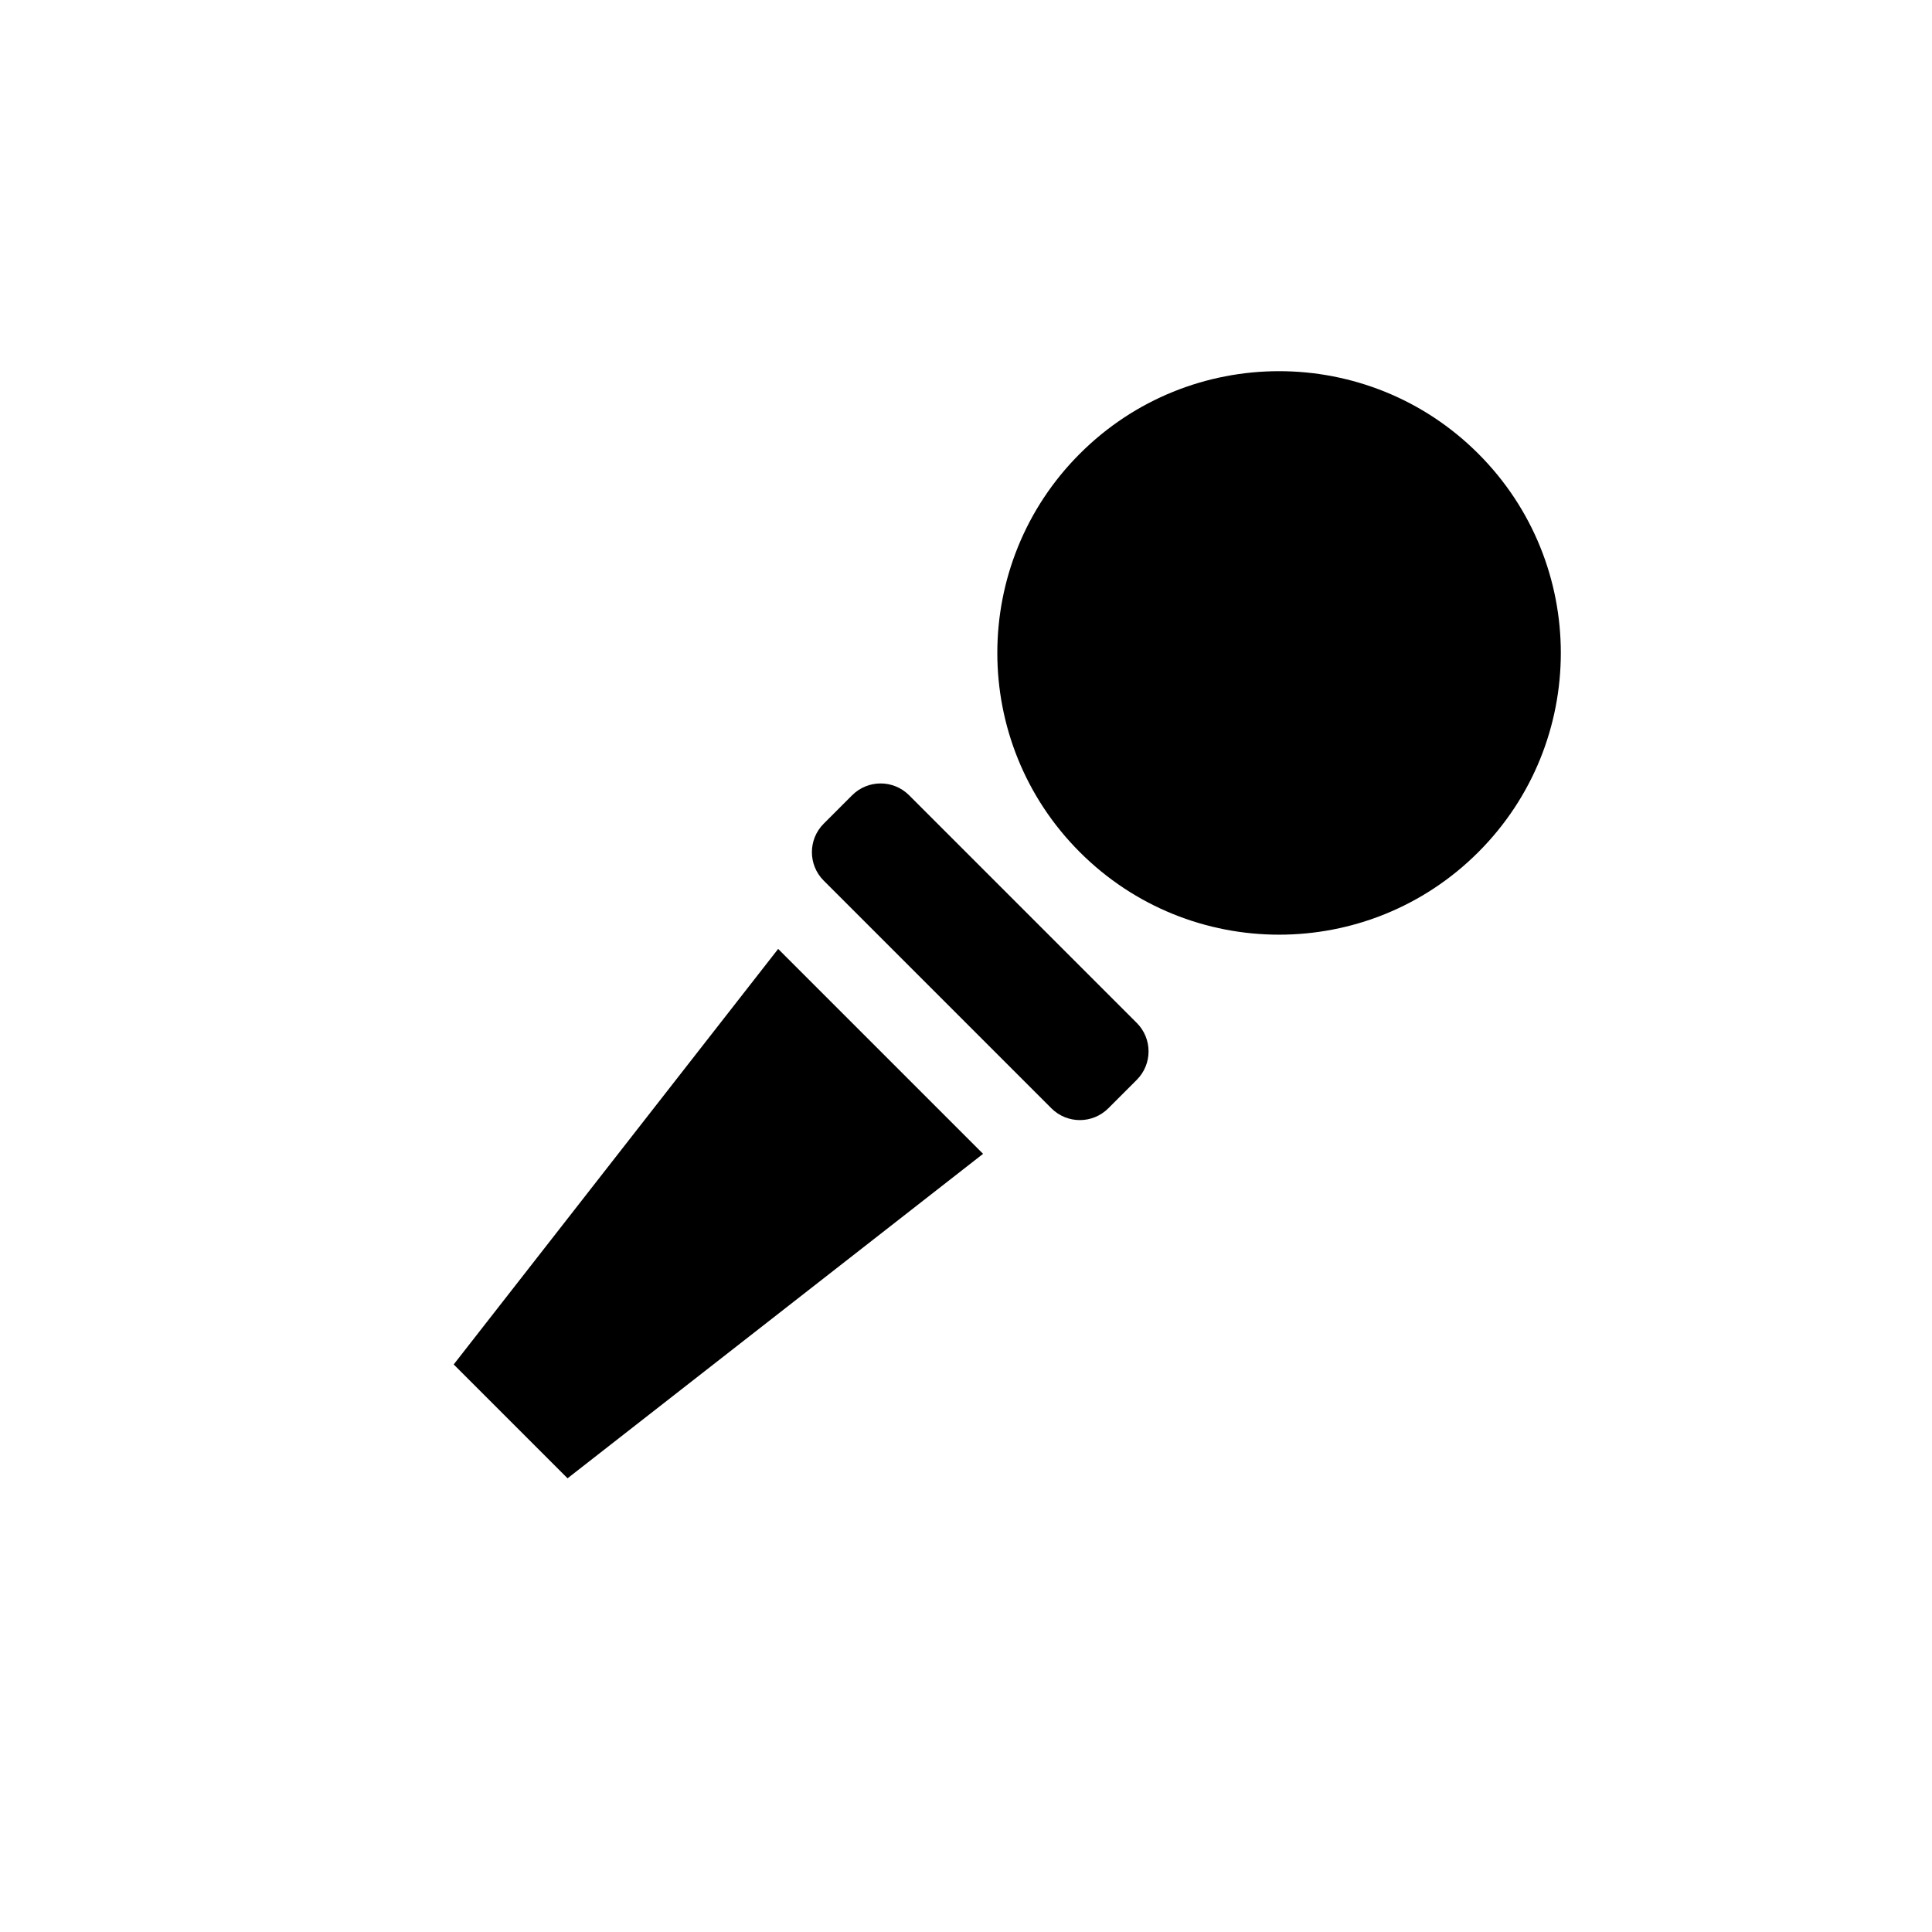
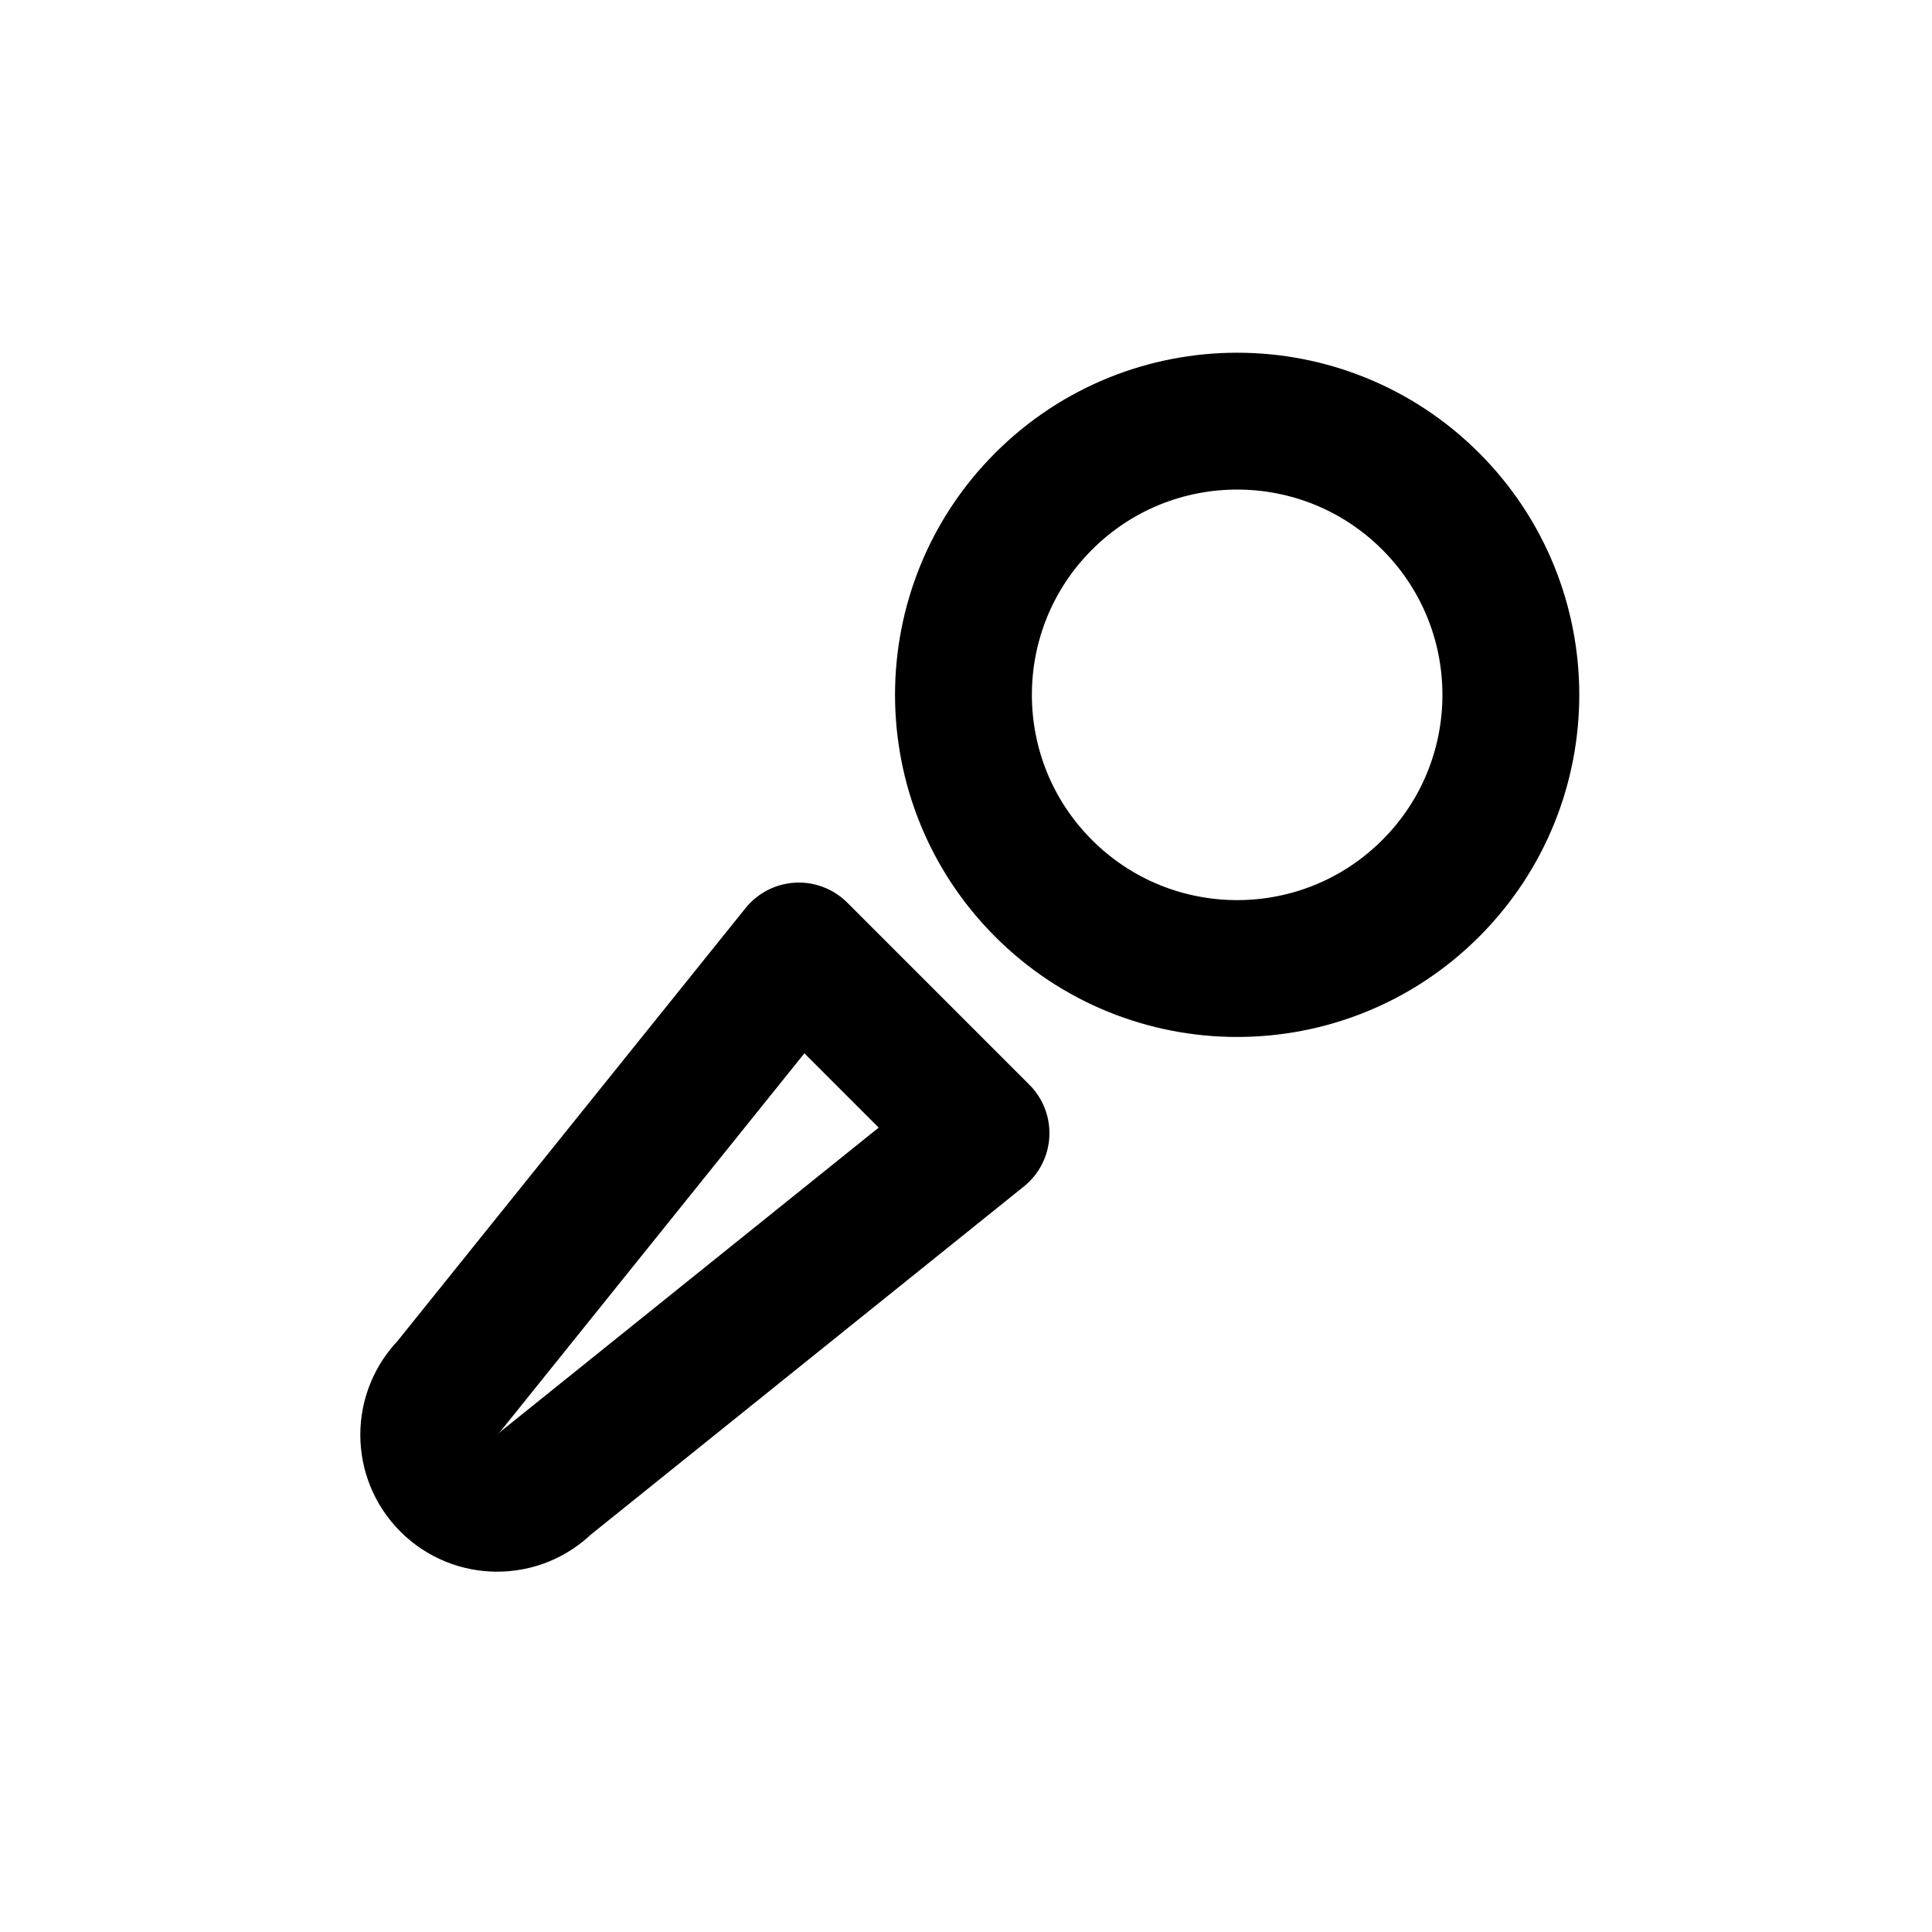
- <svg xmlns="http://www.w3.org/2000/svg" viewBox="0 0 24 24" width="24" height="24" fill="currentColor">
-   <g transform="rotate(45 12 12)">
-     <circle cx="12" cy="6.5" r="3.5" />
-     <rect x="9.5" y="11" width="5" height="1.5" rx="0.5" />
-     <path d="M10.2 13.5h3.6l-0.8 6.5h-2z" />
+ <svg xmlns="http://www.w3.org/2000/svg" viewBox="0 0 24 24" fill="none" stroke="currentColor" stroke-width="1.7" stroke-linecap="round" stroke-linejoin="round">
+   <g transform="translate(-.45 .45) rotate(45 12 12)">
+     <circle cx="12" cy="6.6" r="3.4" />
+     <path d="M10.4 12.7h3.2l-.75 6.9a.85.85 0 0 1-1.7 0z" />
  </g>
</svg>
